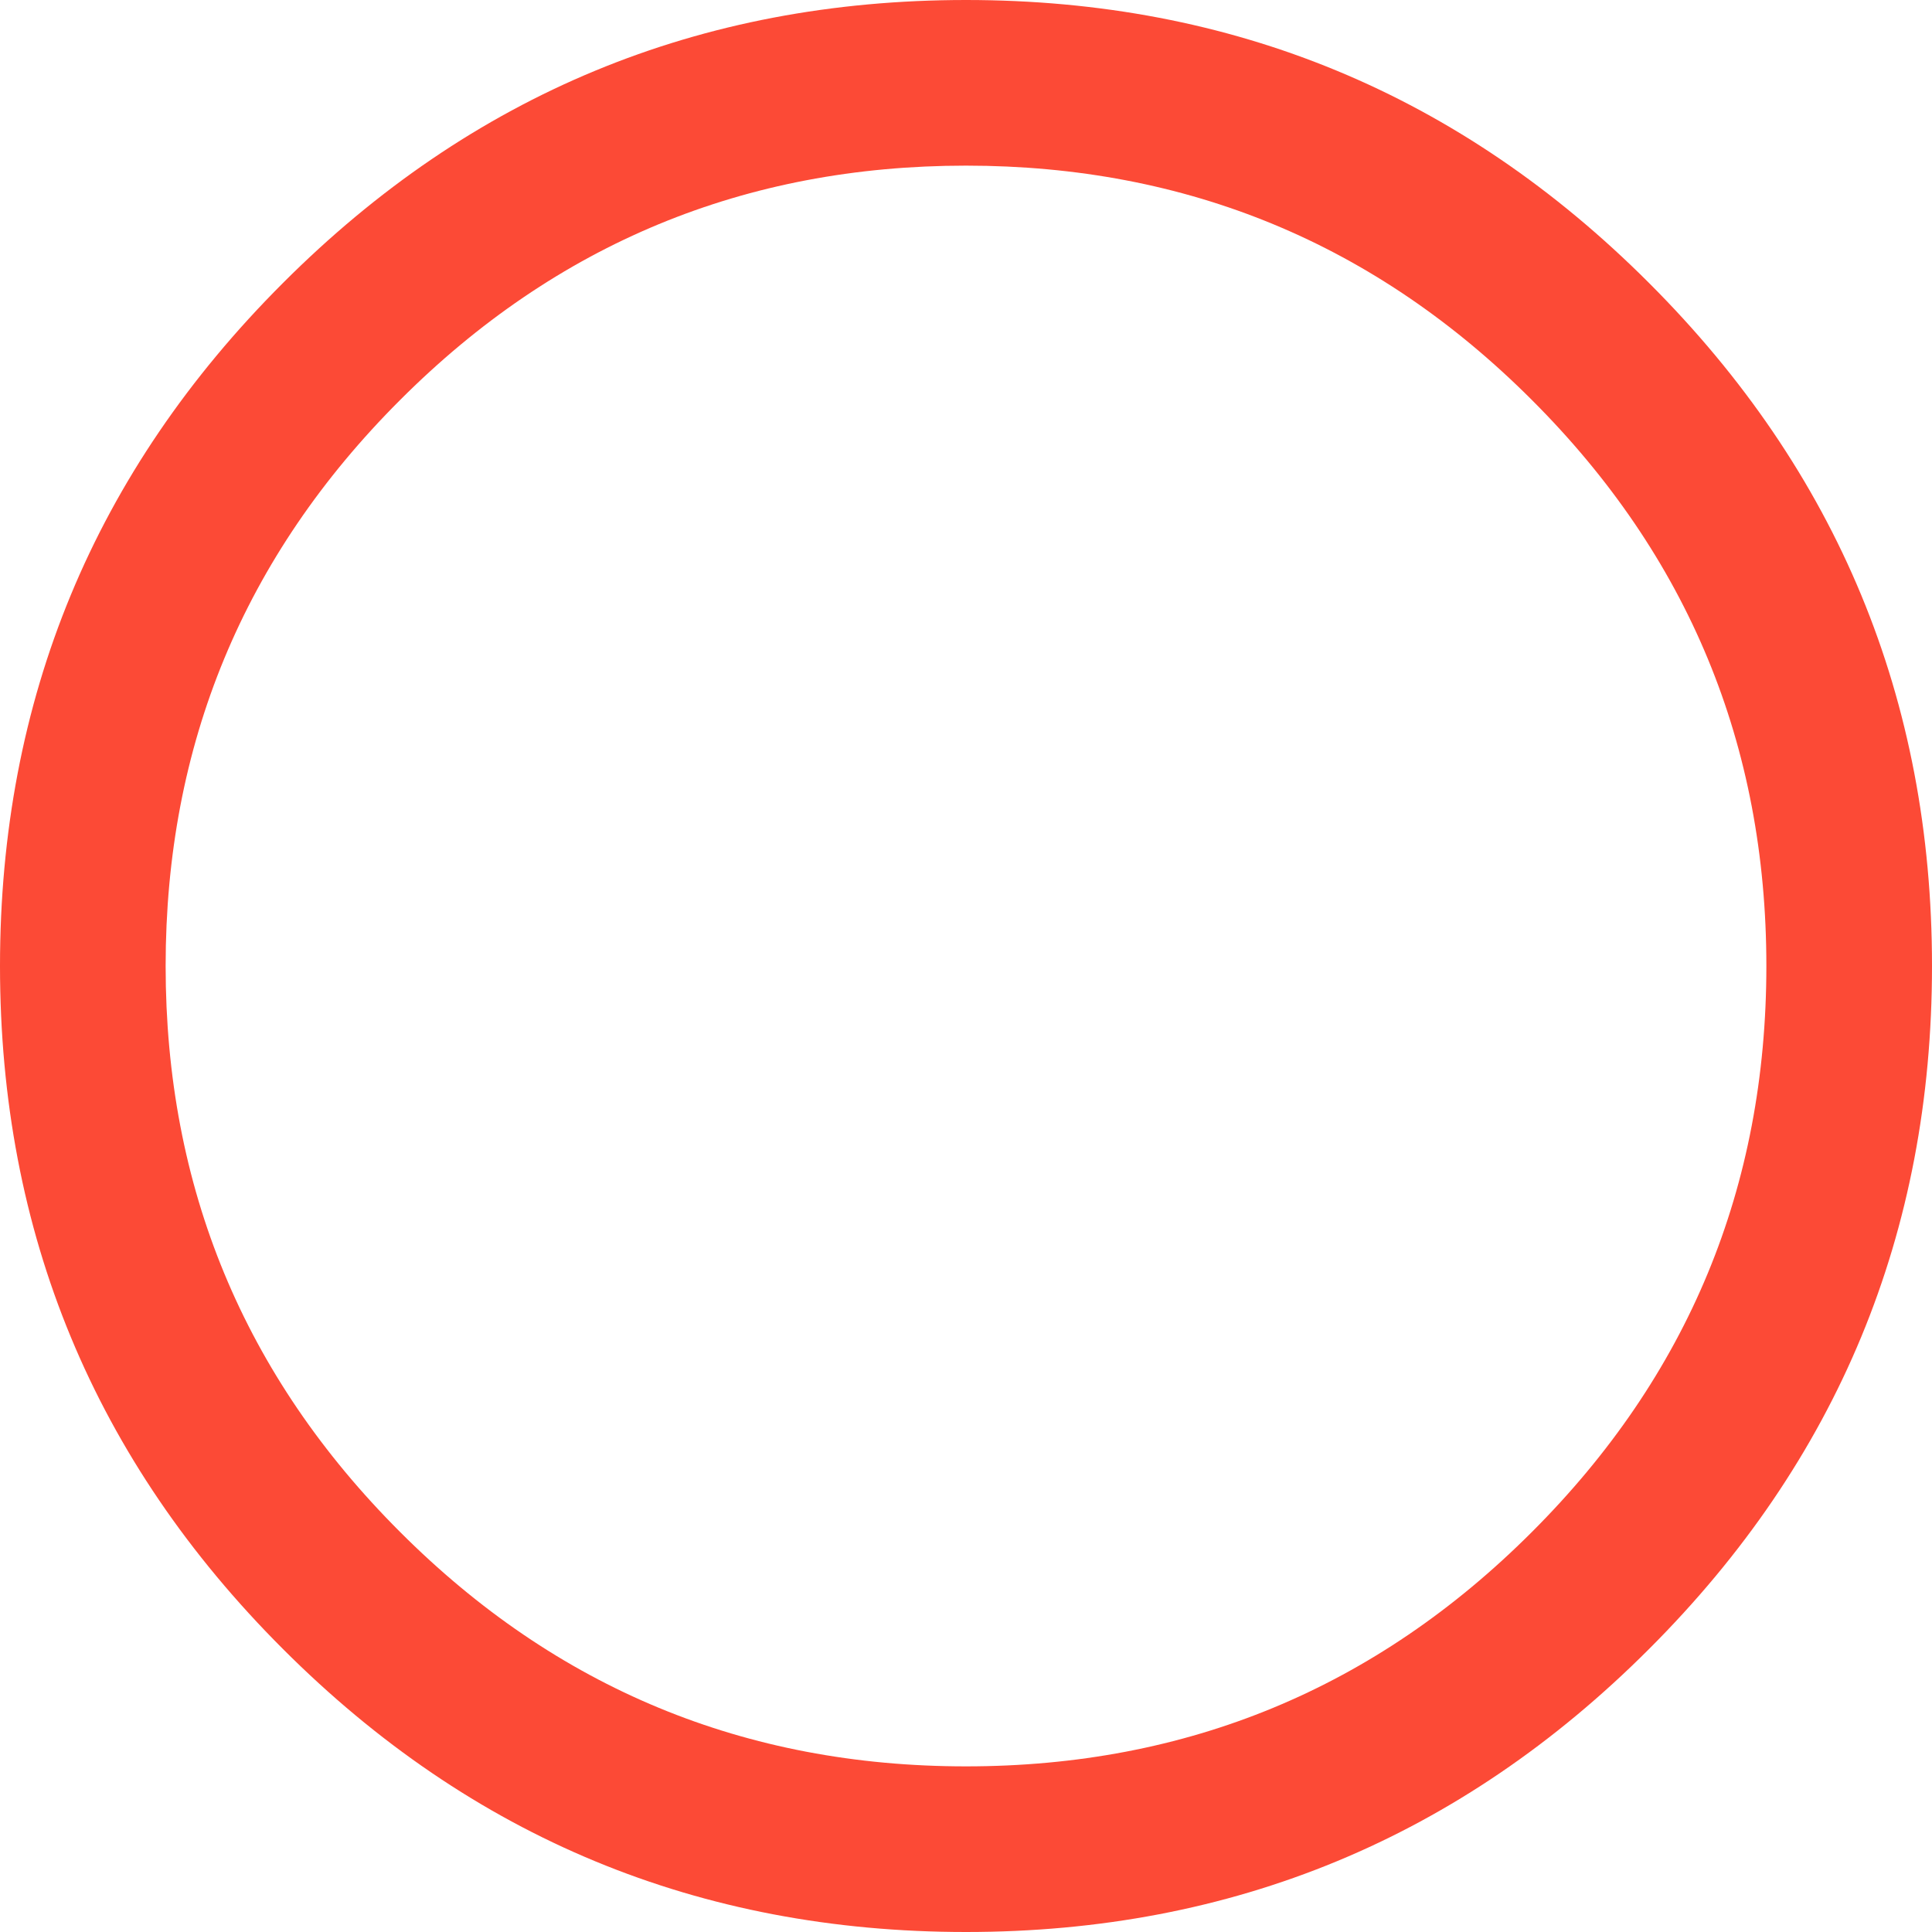
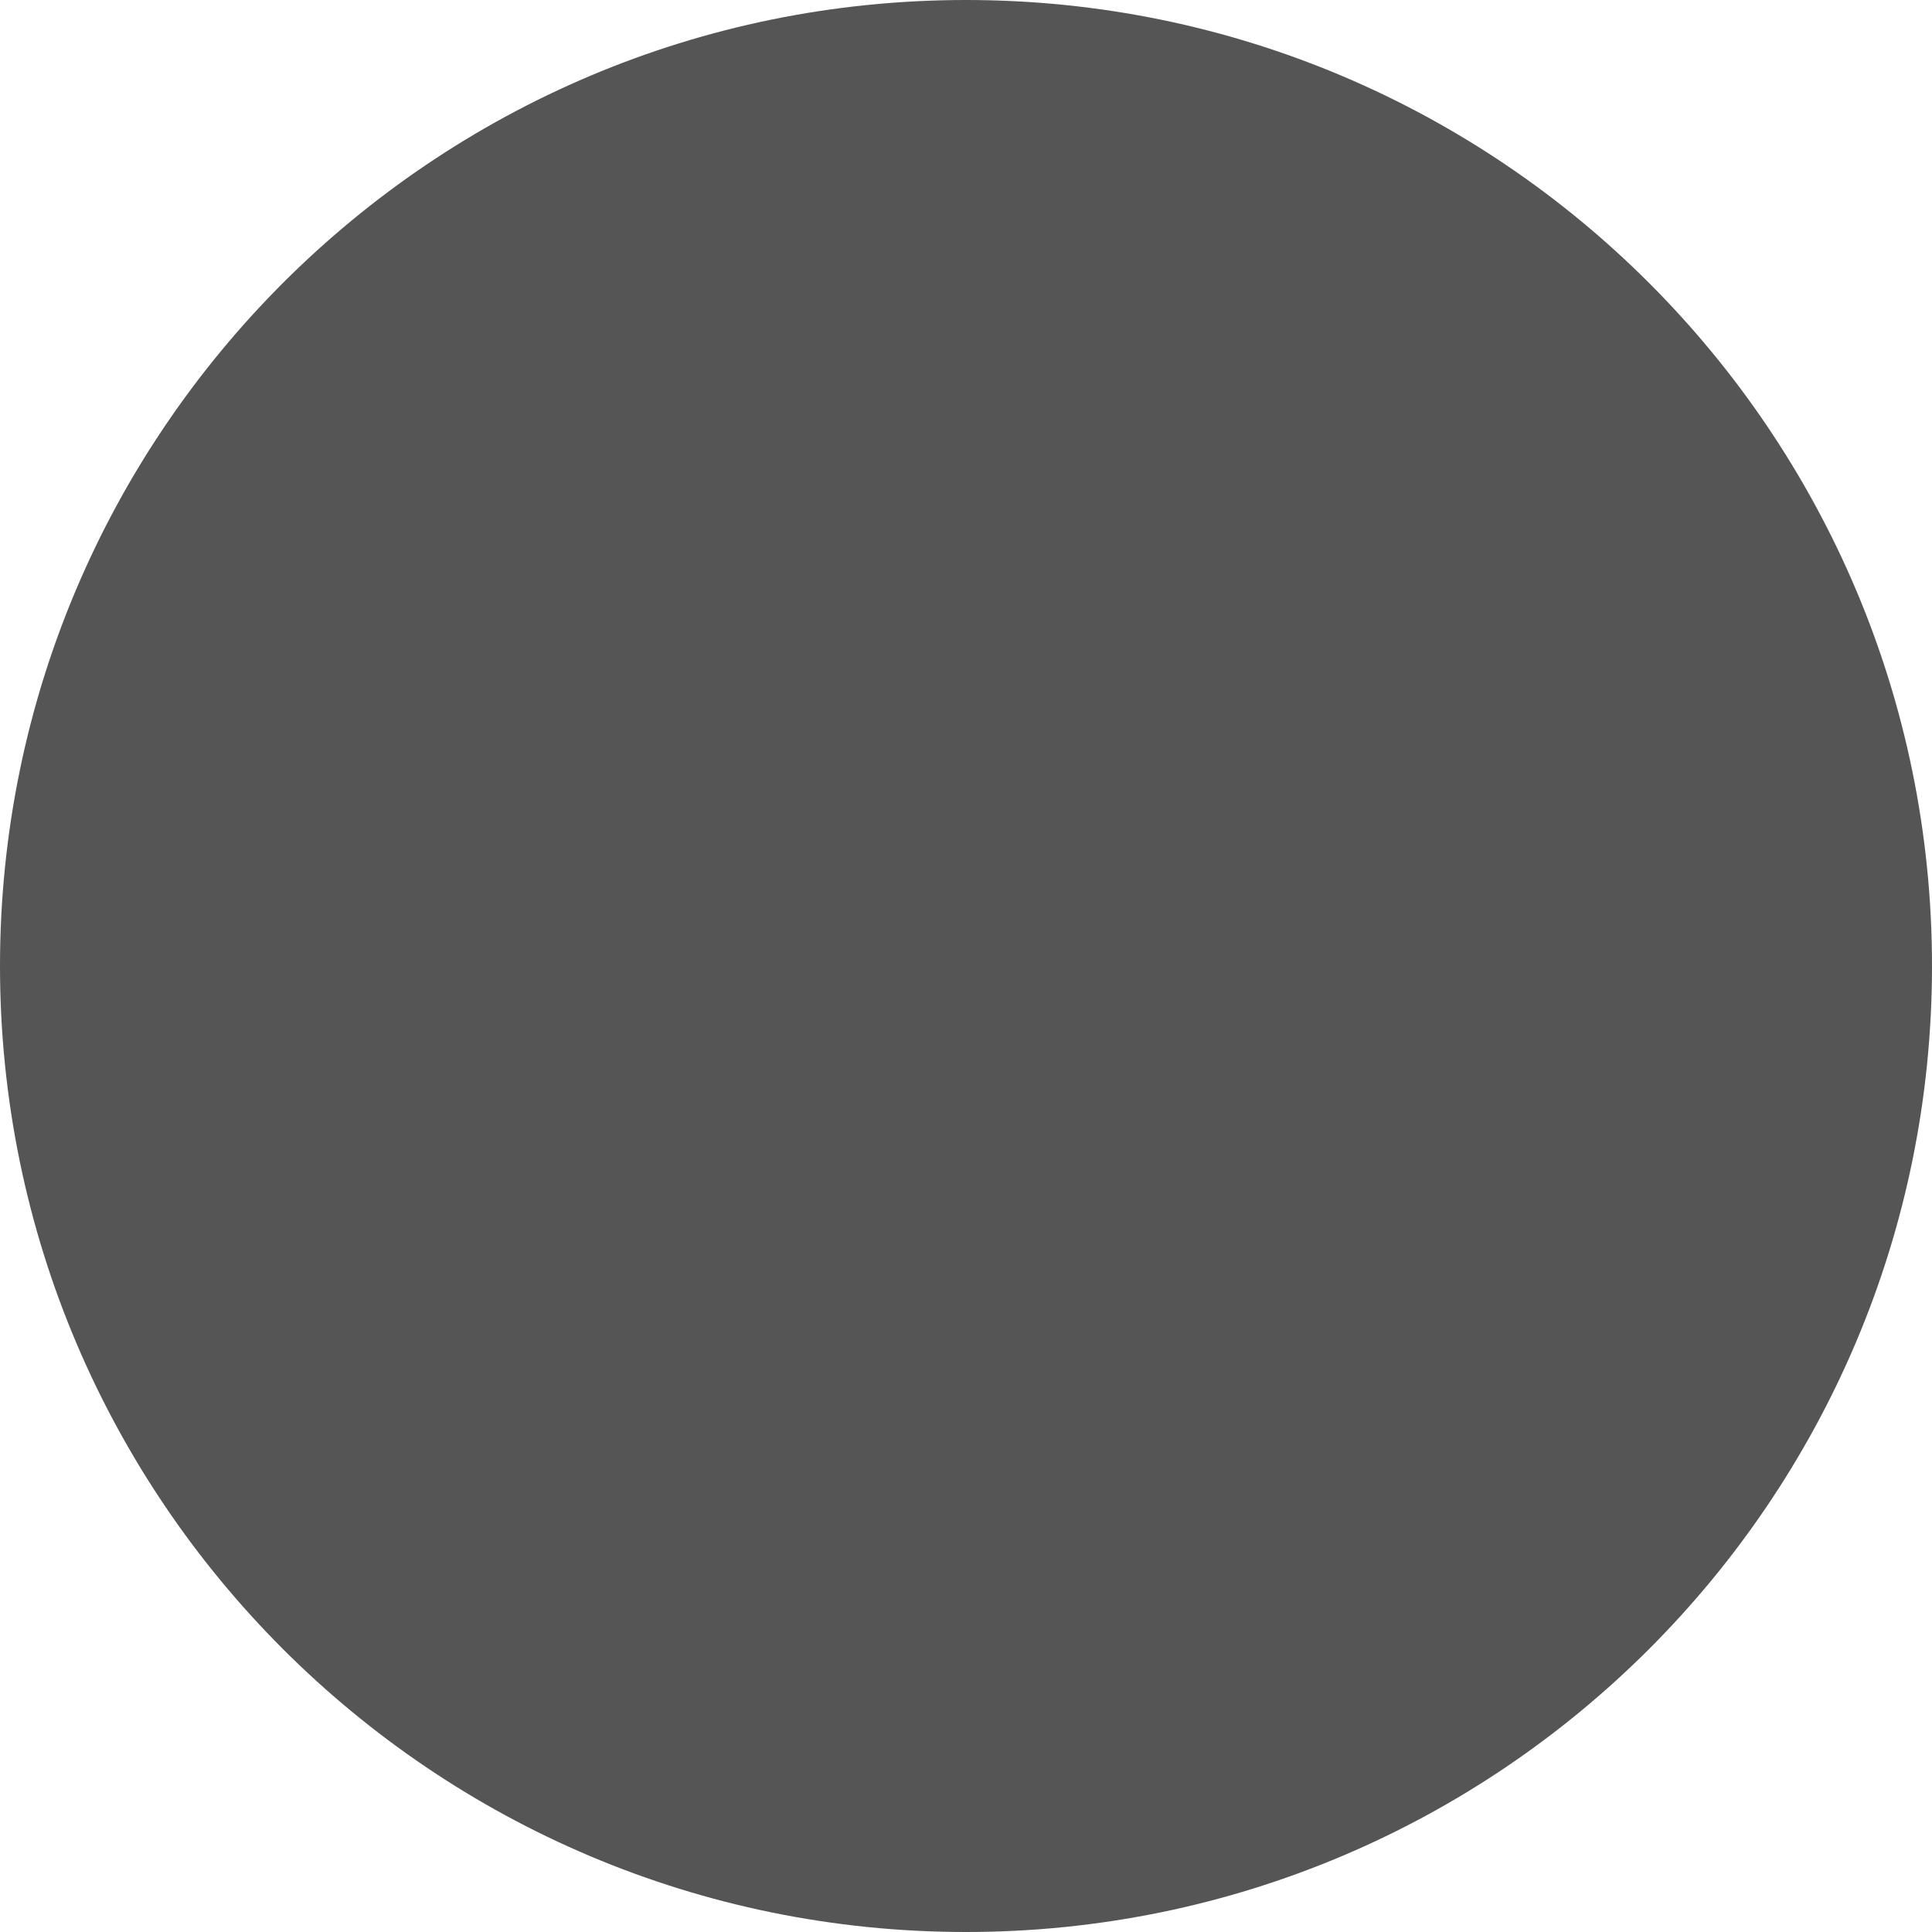
- <svg xmlns="http://www.w3.org/2000/svg" version="1.1" width="15px" height="15px">
-   <g transform="matrix(1 0 0 1 -28 -44 )">
-     <path d="M 2.197 2.197  C 0.732 3.661  0 5.429  0 7.5  C 0 9.571  0.732 11.339  2.197 12.803  C 3.661 14.268  5.429 15  7.5 15  C 9.571 15  11.339 14.268  12.803 12.803  C 14.268 11.339  15 9.571  15 7.5  C 15 5.429  14.268 3.661  12.803 2.197  C 11.339 0.732  9.571 0  7.5 0  C 5.429 0  3.661 0.732  2.197 2.197  Z M 11.894 11.894  C 10.681 13.108  9.216 13.714  7.5 13.714  C 5.784 13.714  4.319 13.108  3.106 11.894  C 1.892 10.681  1.286 9.216  1.286 7.5  C 1.286 5.784  1.892 4.319  3.106 3.106  C 4.319 1.892  5.784 1.286  7.5 1.286  C 9.216 1.286  10.681 1.892  11.894 3.106  C 13.108 4.319  13.714 5.784  13.714 7.5  C 13.714 9.216  13.108 10.681  11.894 11.894  Z " fill-rule="nonzero" fill="#fc4a36" stroke="none" transform="matrix(1 0 0 1 28 44 )" />
+ <svg xmlns="http://www.w3.org/2000/svg" version="1.1" width="16px" height="16px">
+   <g transform="matrix(1 0 0 1 -387 -35 )">
+     <path d="M 8 0  C 12.418 0  16 3.582  16 8  C 16 12.418  12.418 16  8 16  C 3.582 16  0 12.418  0 8  C 0 3.582  3.582 0  8 0  Z " fill-rule="nonzero" fill="#555555" stroke="none" transform="matrix(1 0 0 1 387 35 )" />
  </g>
</svg>
